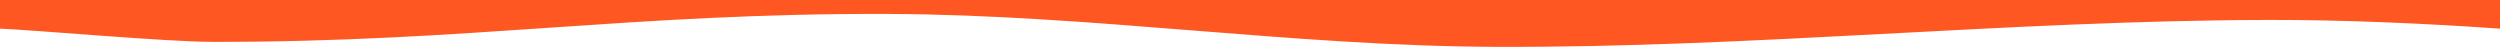
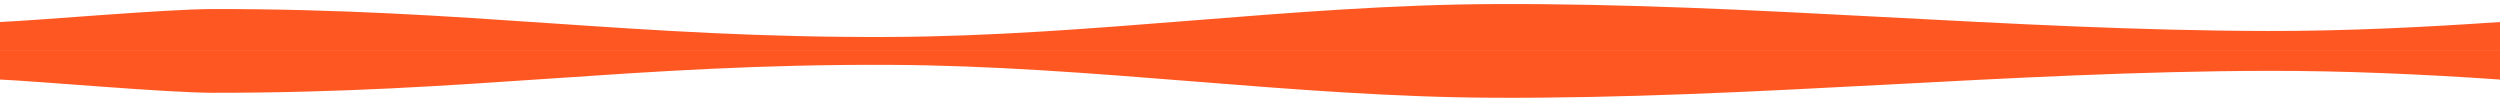
- <svg xmlns="http://www.w3.org/2000/svg" id="_레이어_1" data-name="레이어_1" version="1.1" viewBox="0 0 1920 36">
+ <svg xmlns="http://www.w3.org/2000/svg" id="_레이어_1" version="1.1" viewBox="0 0 1920 78.1">
  <defs>
    <style>
      .st0 {
        fill: #ff5722;
        fill-rule: evenodd;
      }
    </style>
  </defs>
-   <path id="_패스_19702" data-name="패스_19702" class="st0" d="M0,0h1920v22c-58.13-4.04-119.44-6.8-178-6.69-198.36.38-395.64,21.5-594,20.67-155.94-.66-309.06-24.59-465-25.27-197.46-.85-322.54,21.73-520,21.44C127.19,32.1,26.91,23.07,0,22V0Z" />
+   <path id="_패스_19702" class="st0" d="M0,39.1h1920v22c-58.13-4.04-119.44-6.8-178-6.69-198.36.38-395.64,21.5-594,20.67-155.94-.66-309.06-24.59-465-25.27-197.46-.85-322.54,21.73-520,21.44-35.81-.05-136.09-9.08-163-10.15v-22Z" />
+   <path id="_패스_197021" data-name="_패스_19702" class="st0" d="M0,39.1h1920v-22.2c-58.13,4.04-119.44,7-178,6.89-198.36-.37-395.64-21.5-594-20.67-155.94.66-309.06,24.59-465,25.27-197.46.85-322.54-21.73-520-21.44C127.19,7,26.91,15.84,0,16.9v22.2Z" />
</svg>
